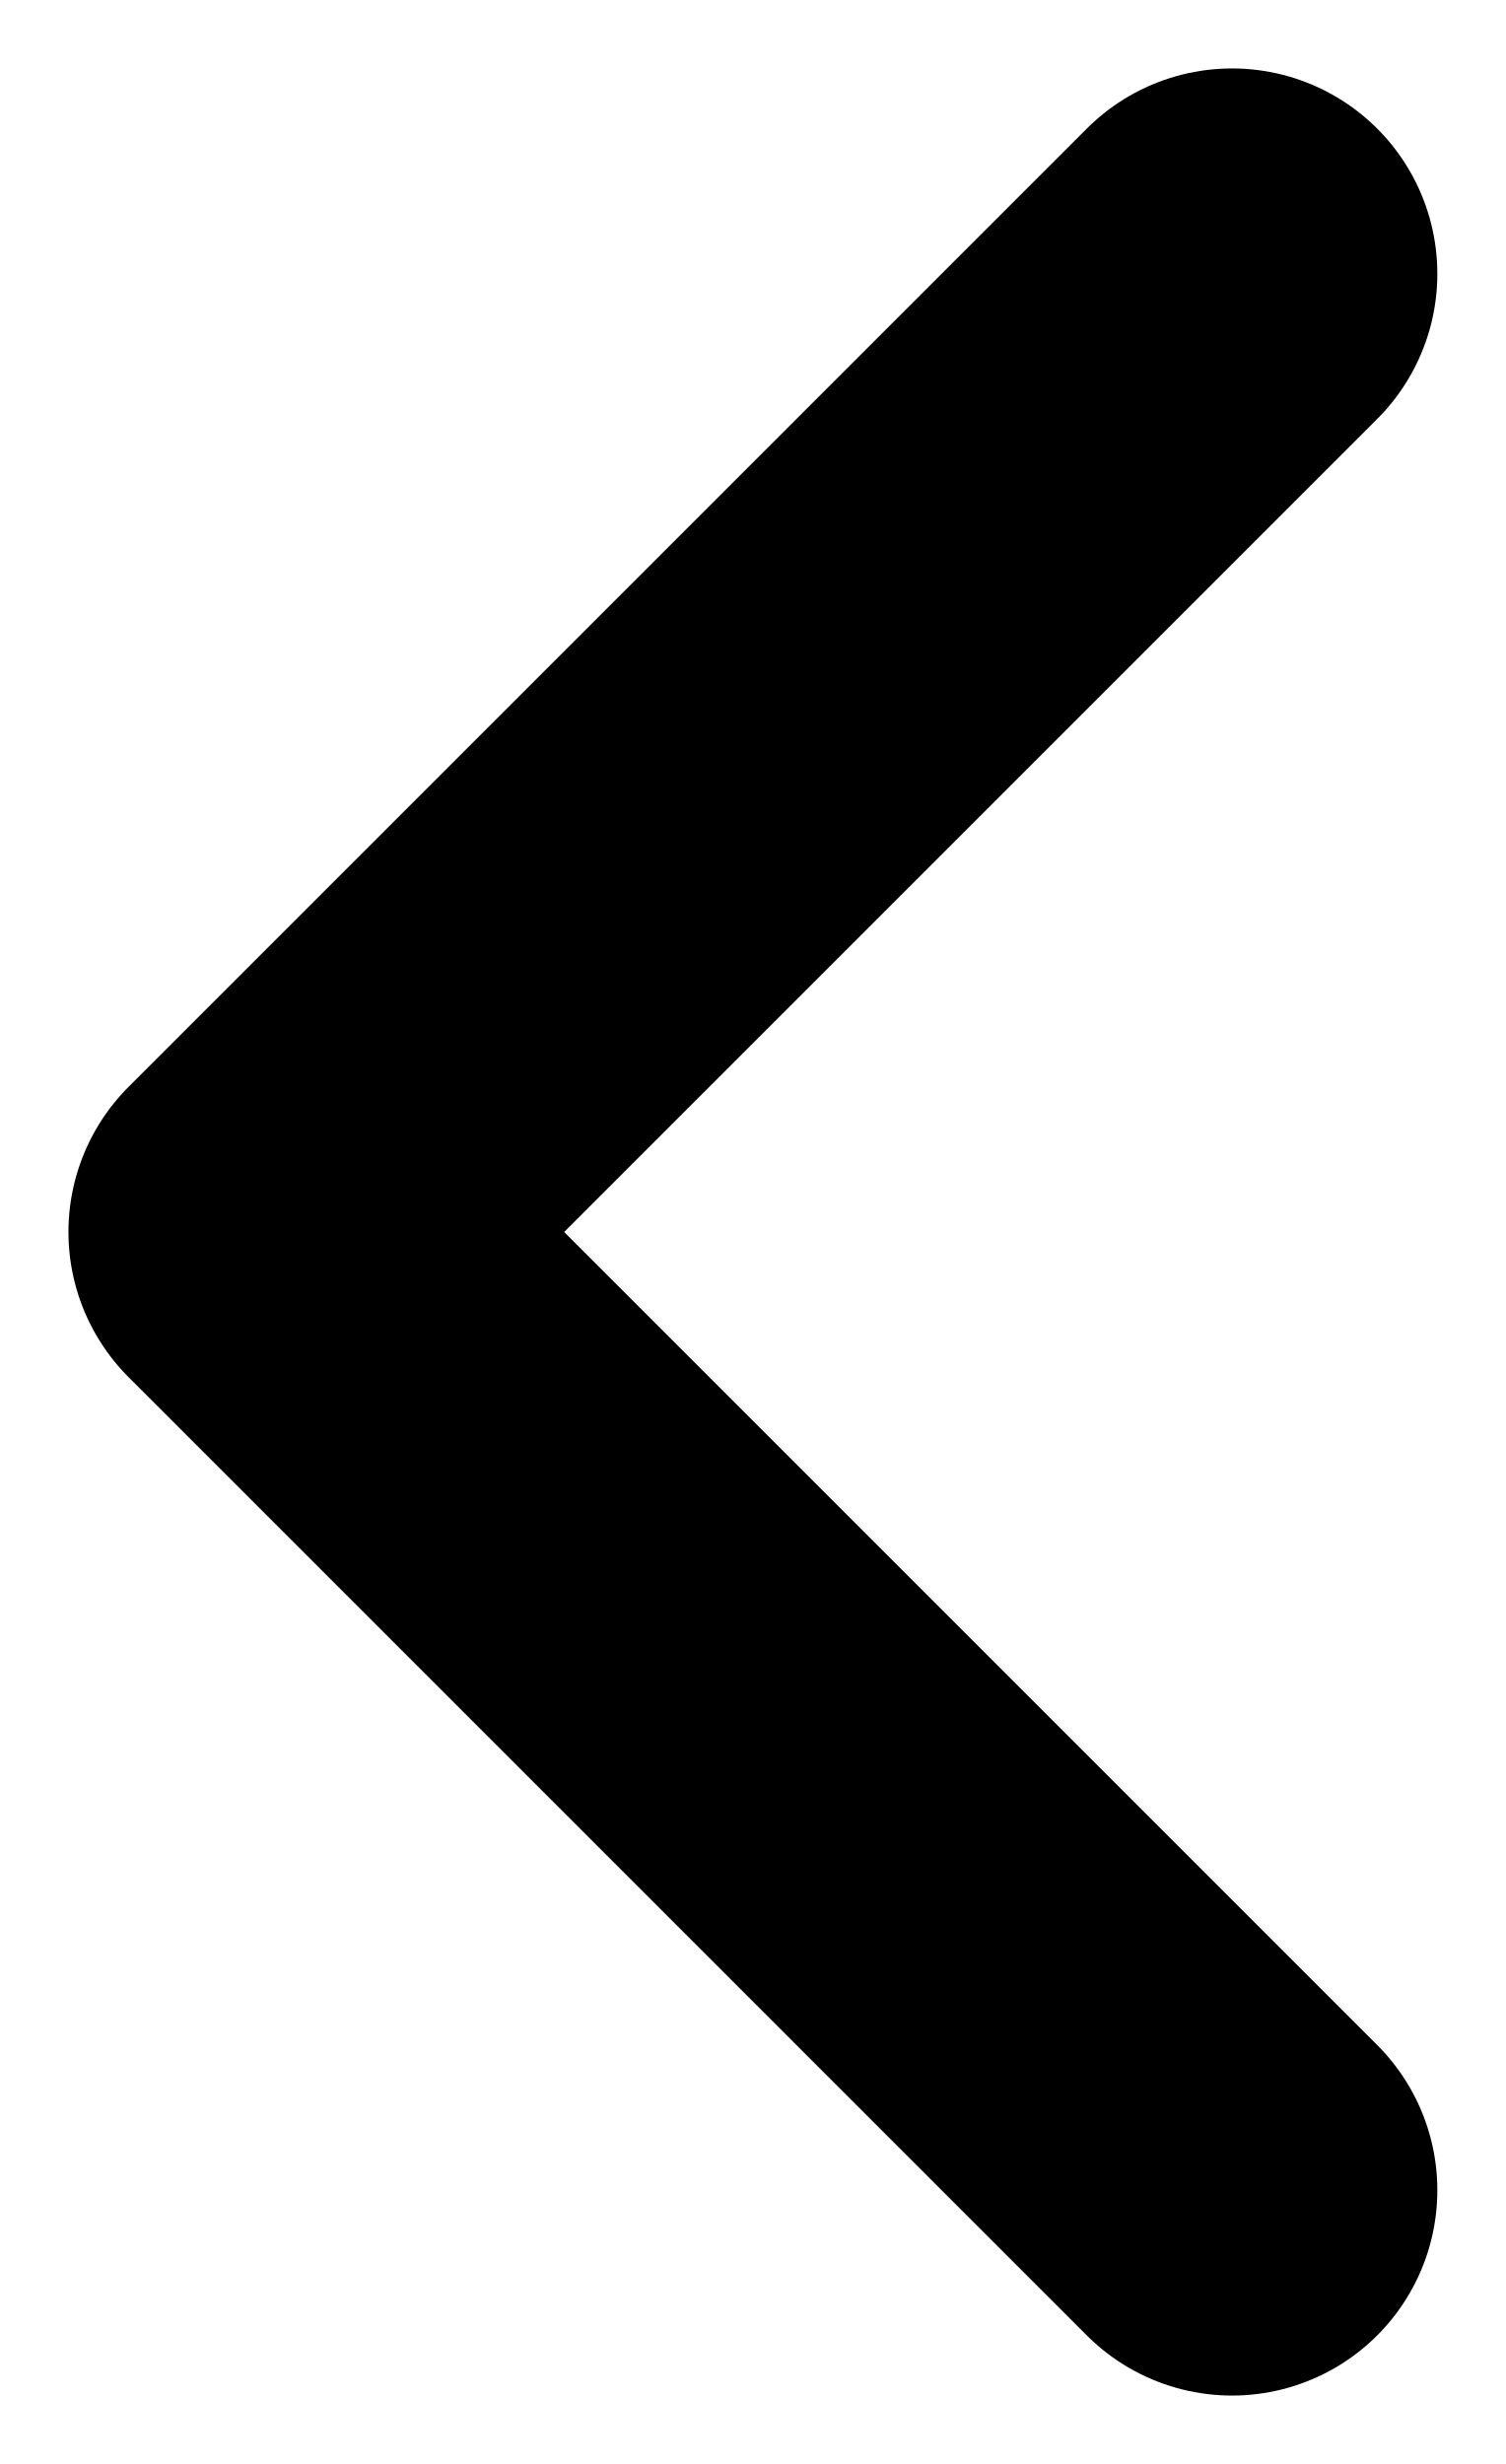
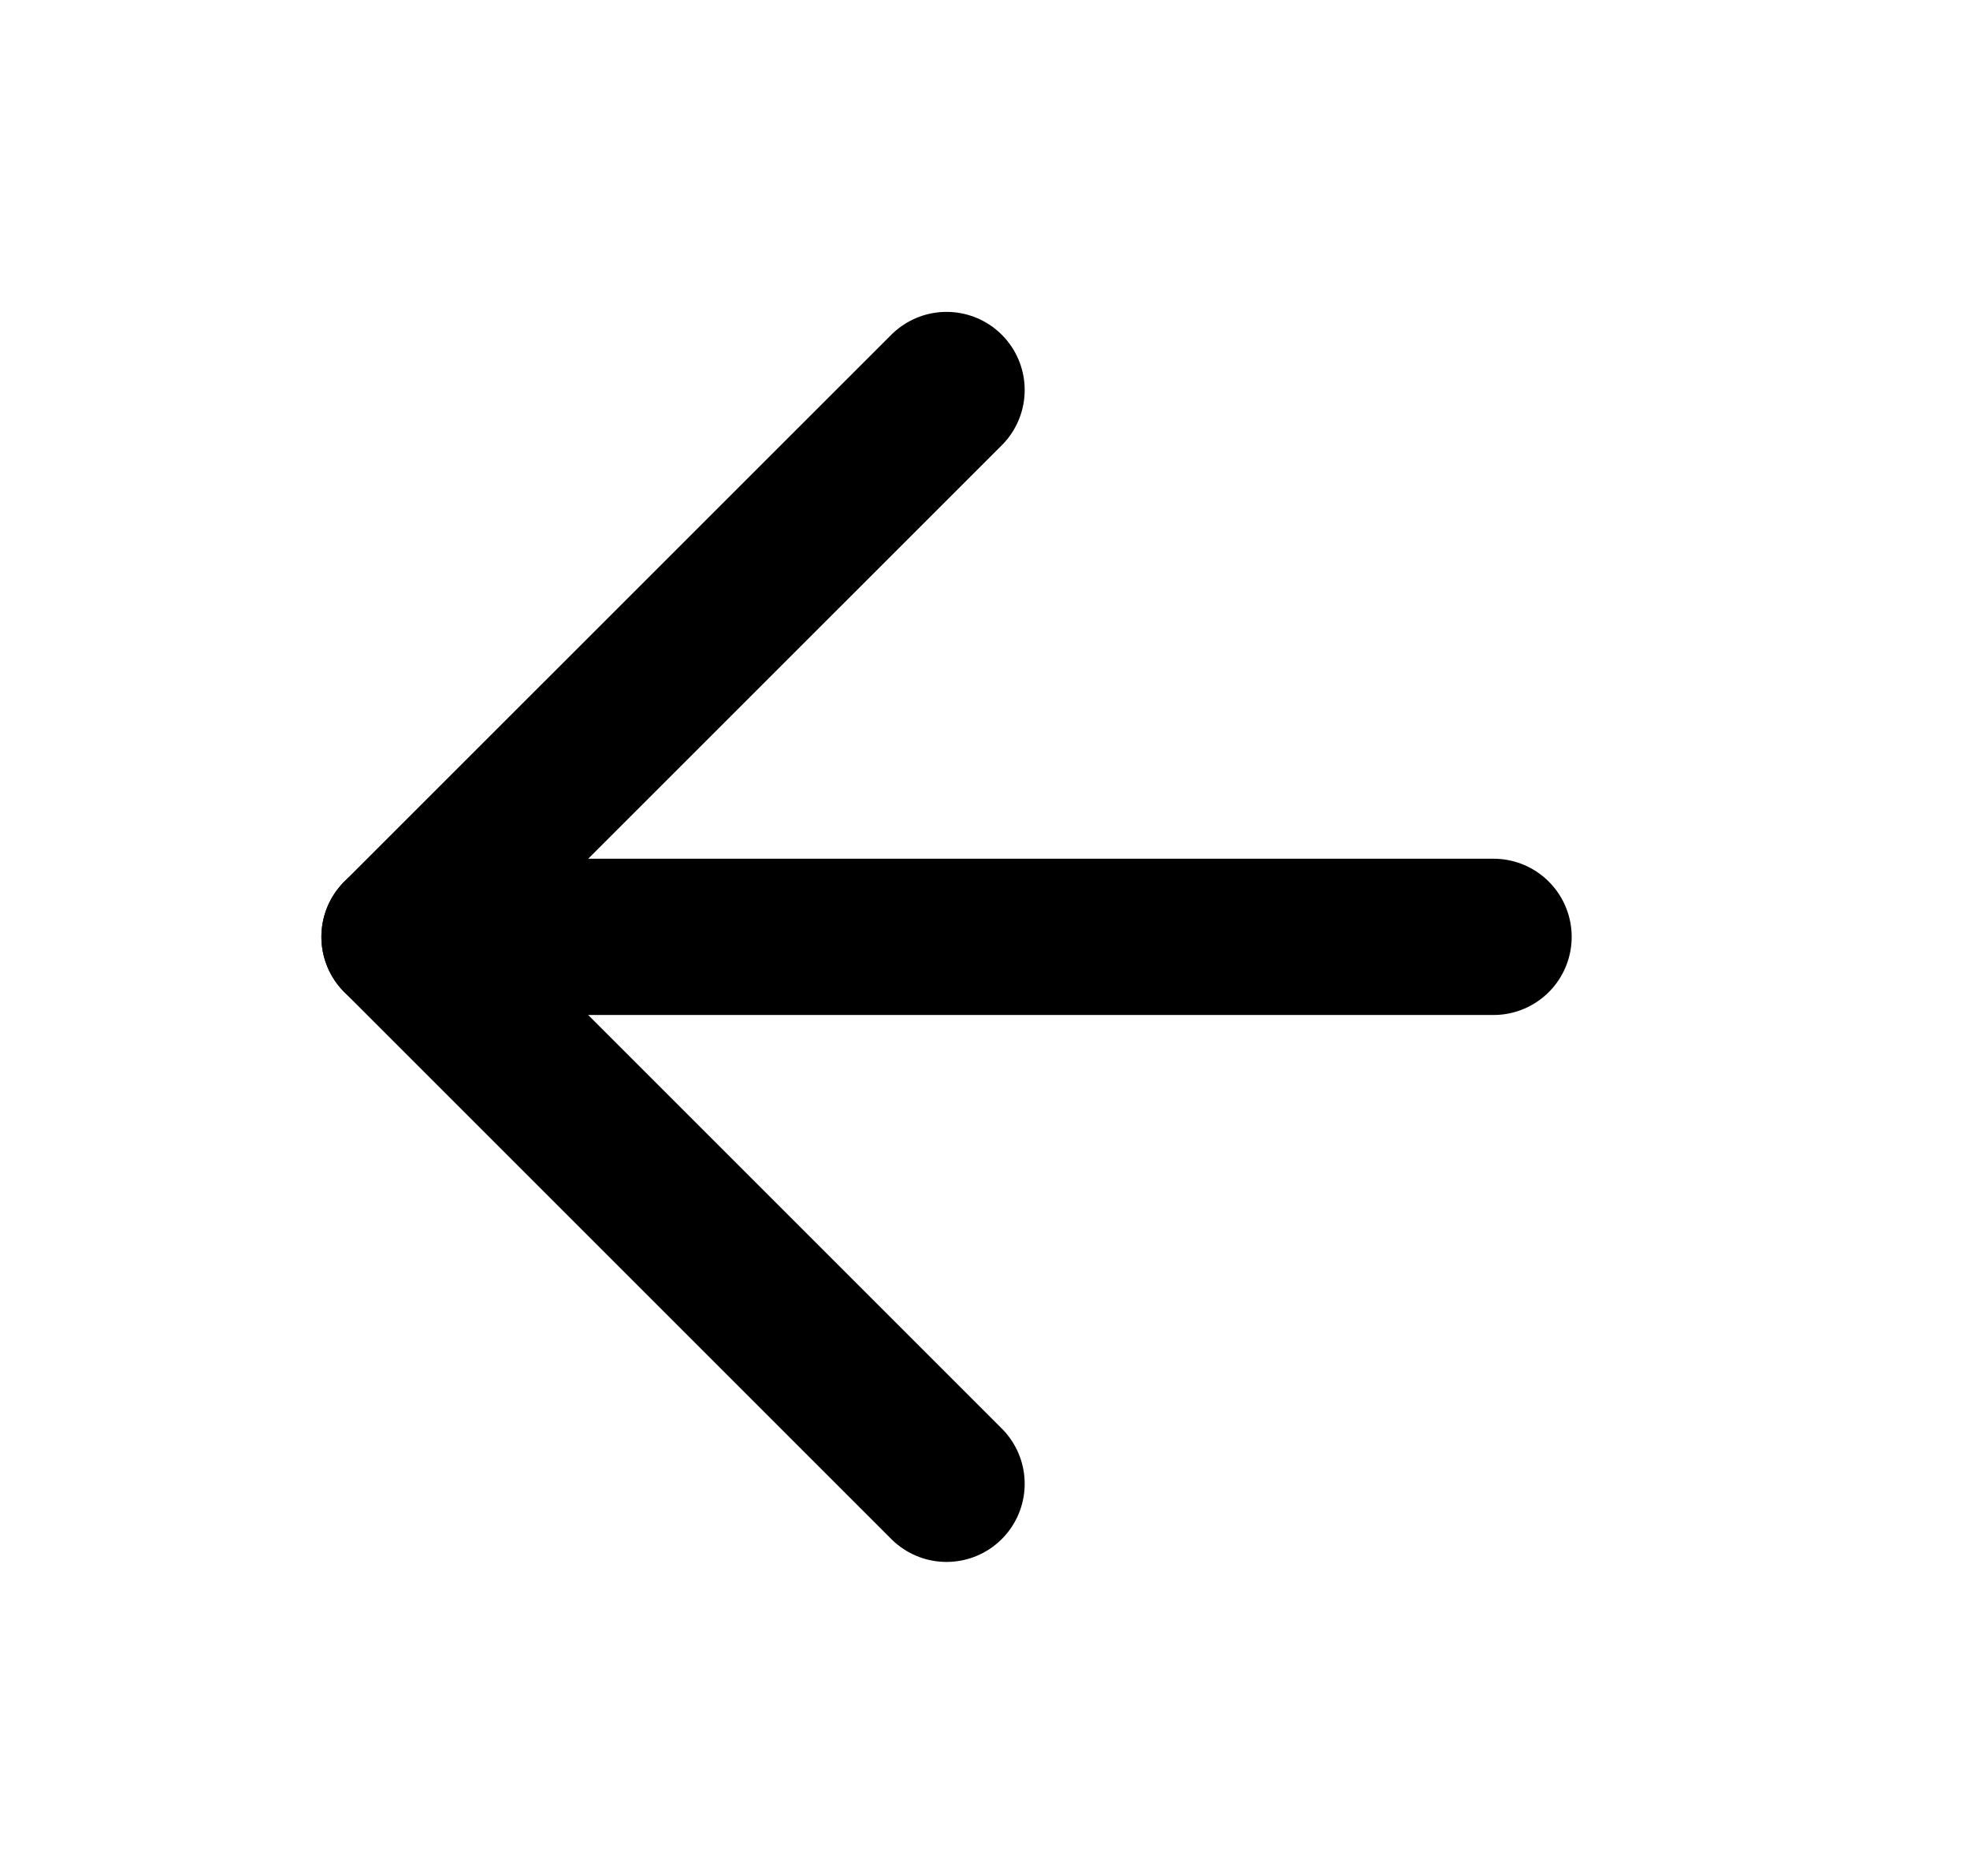
- <svg xmlns="http://www.w3.org/2000/svg" width="11" height="18" viewBox="0 0 11 18" fill="none">
-   <path d="M9 16L2 9L9 2" stroke="#000" stroke-width="3" stroke-linecap="round" stroke-linejoin="round" />
+ <svg xmlns="http://www.w3.org/2000/svg" width="21" height="20" viewBox="0 0 21 20" fill="none">
+   <path d="M10.09 15.819L4.259 9.988L10.09 4.158" stroke="#000" stroke-width="1.666" stroke-linecap="round" stroke-linejoin="round" />
+   <path d="M15.921 9.988H4.259" stroke="#000" stroke-width="1.666" stroke-linecap="round" stroke-linejoin="round" />
</svg>
